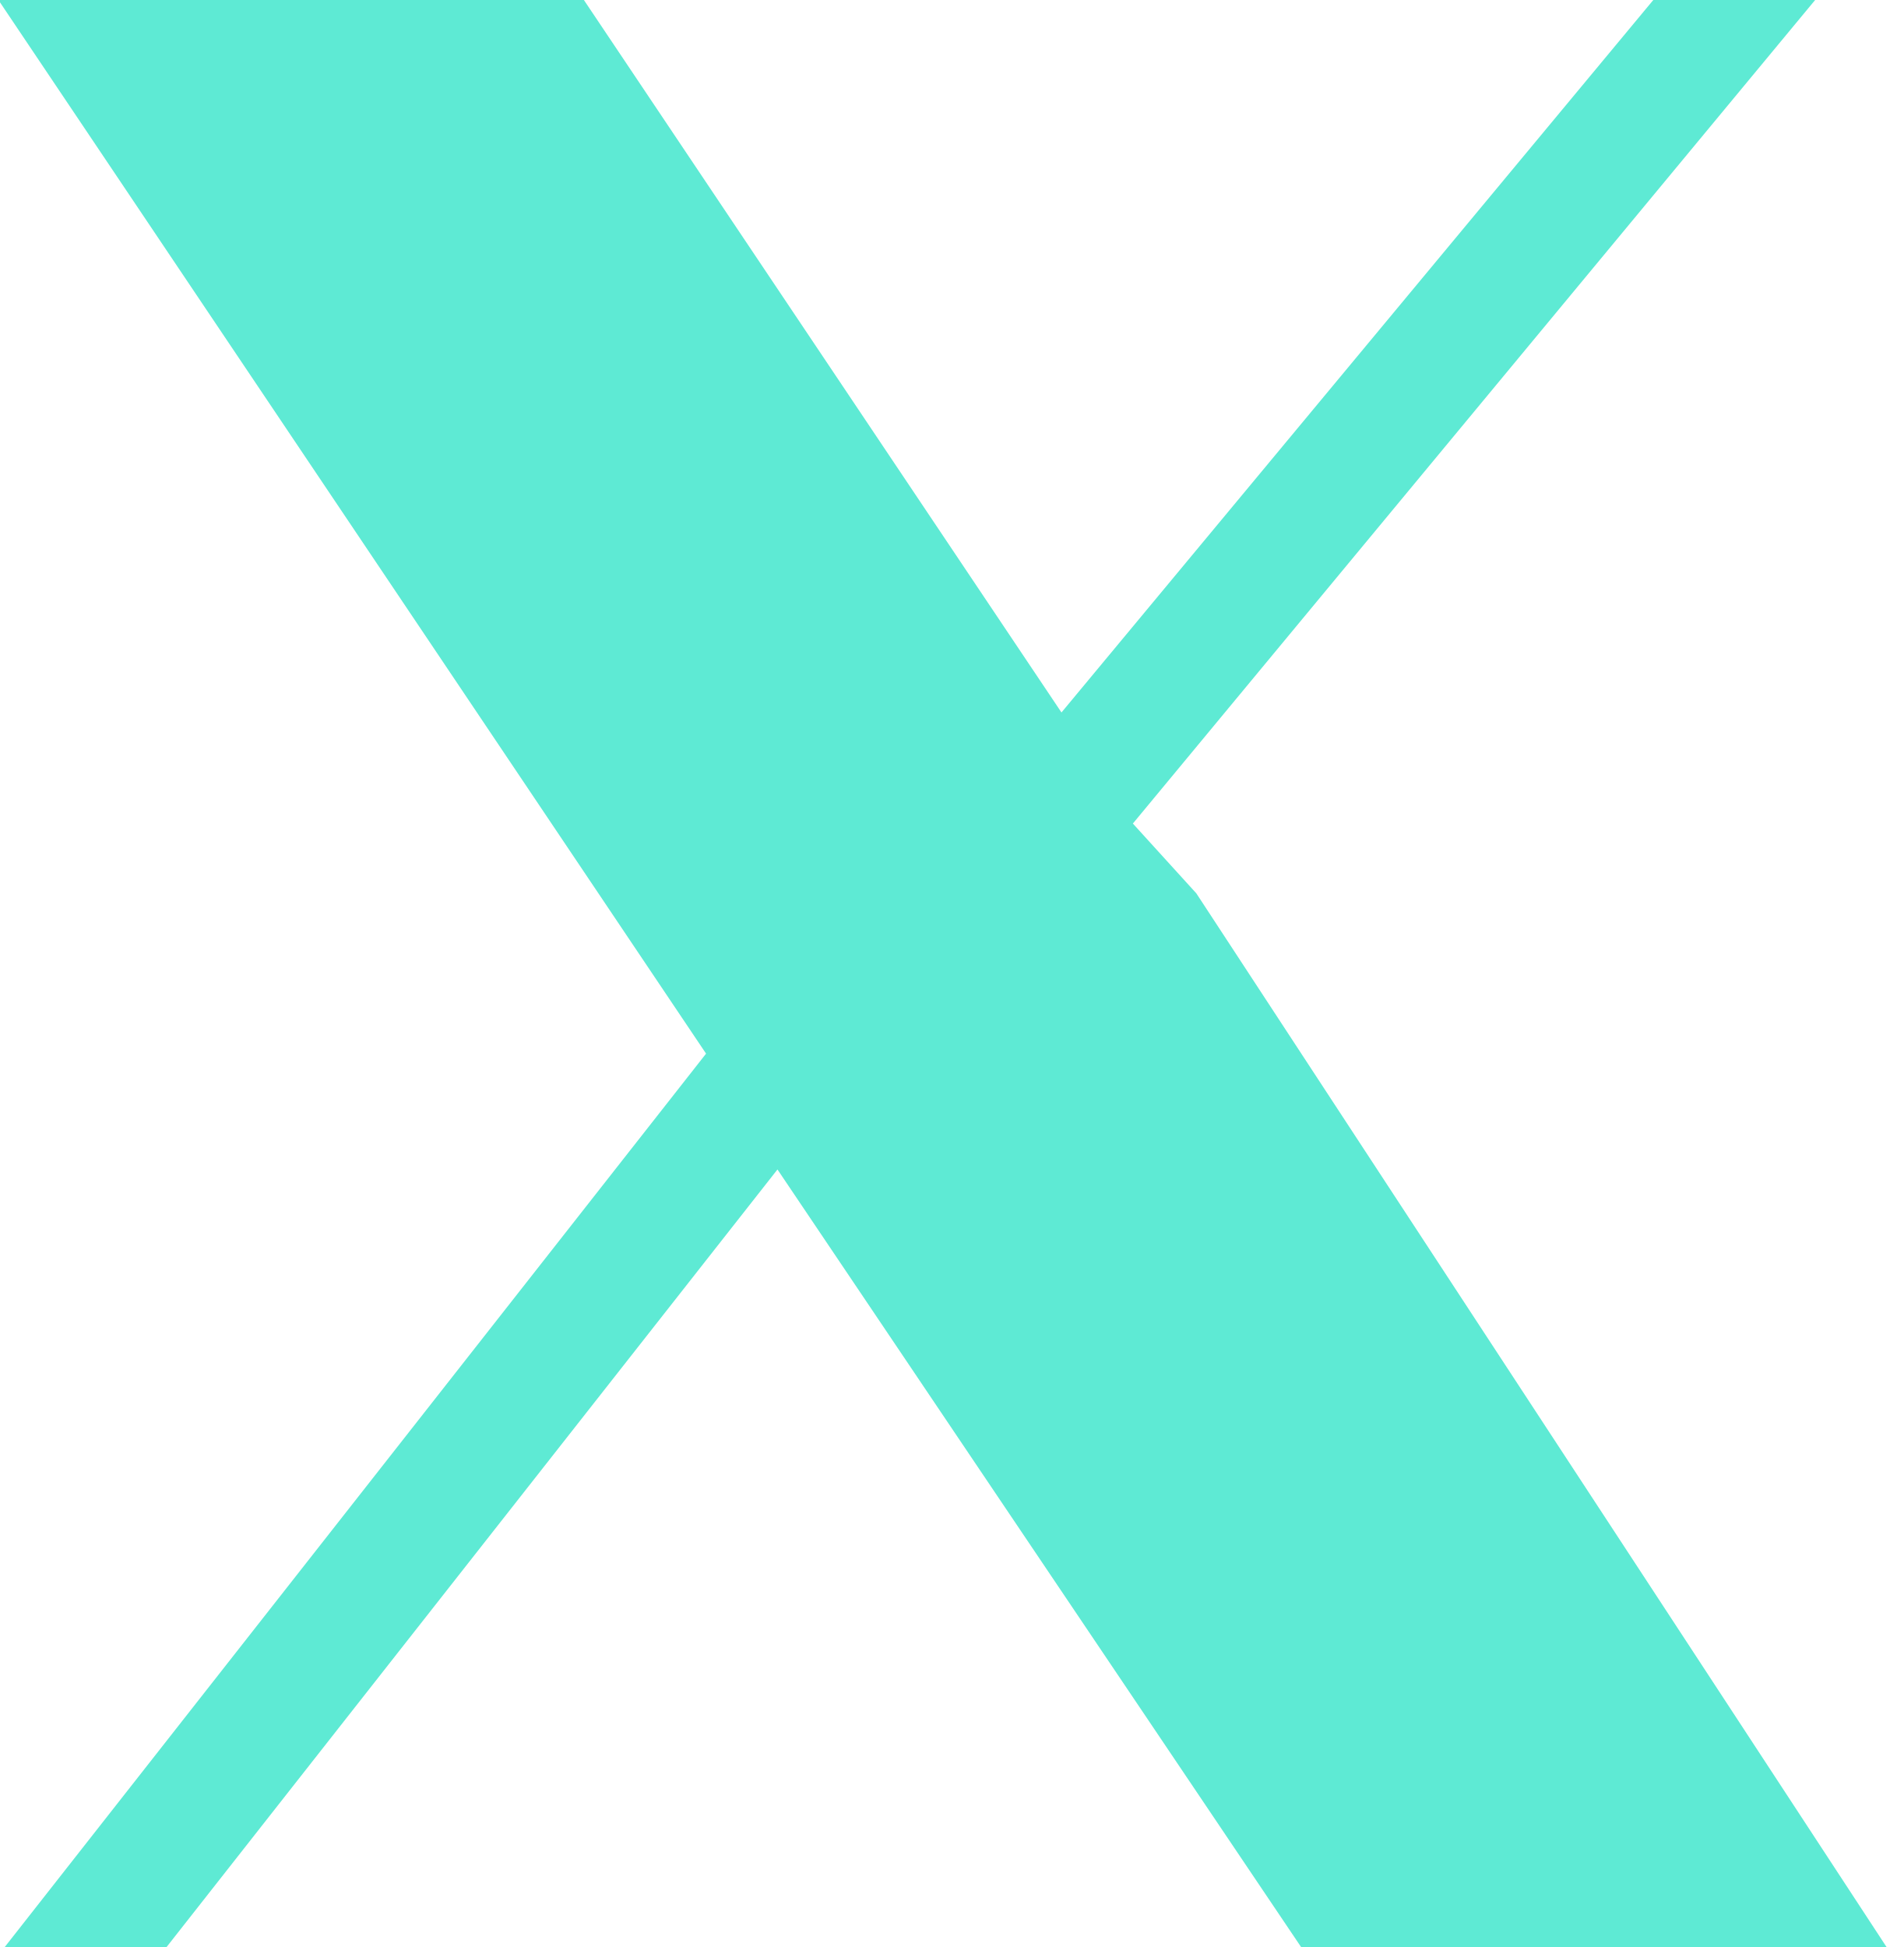
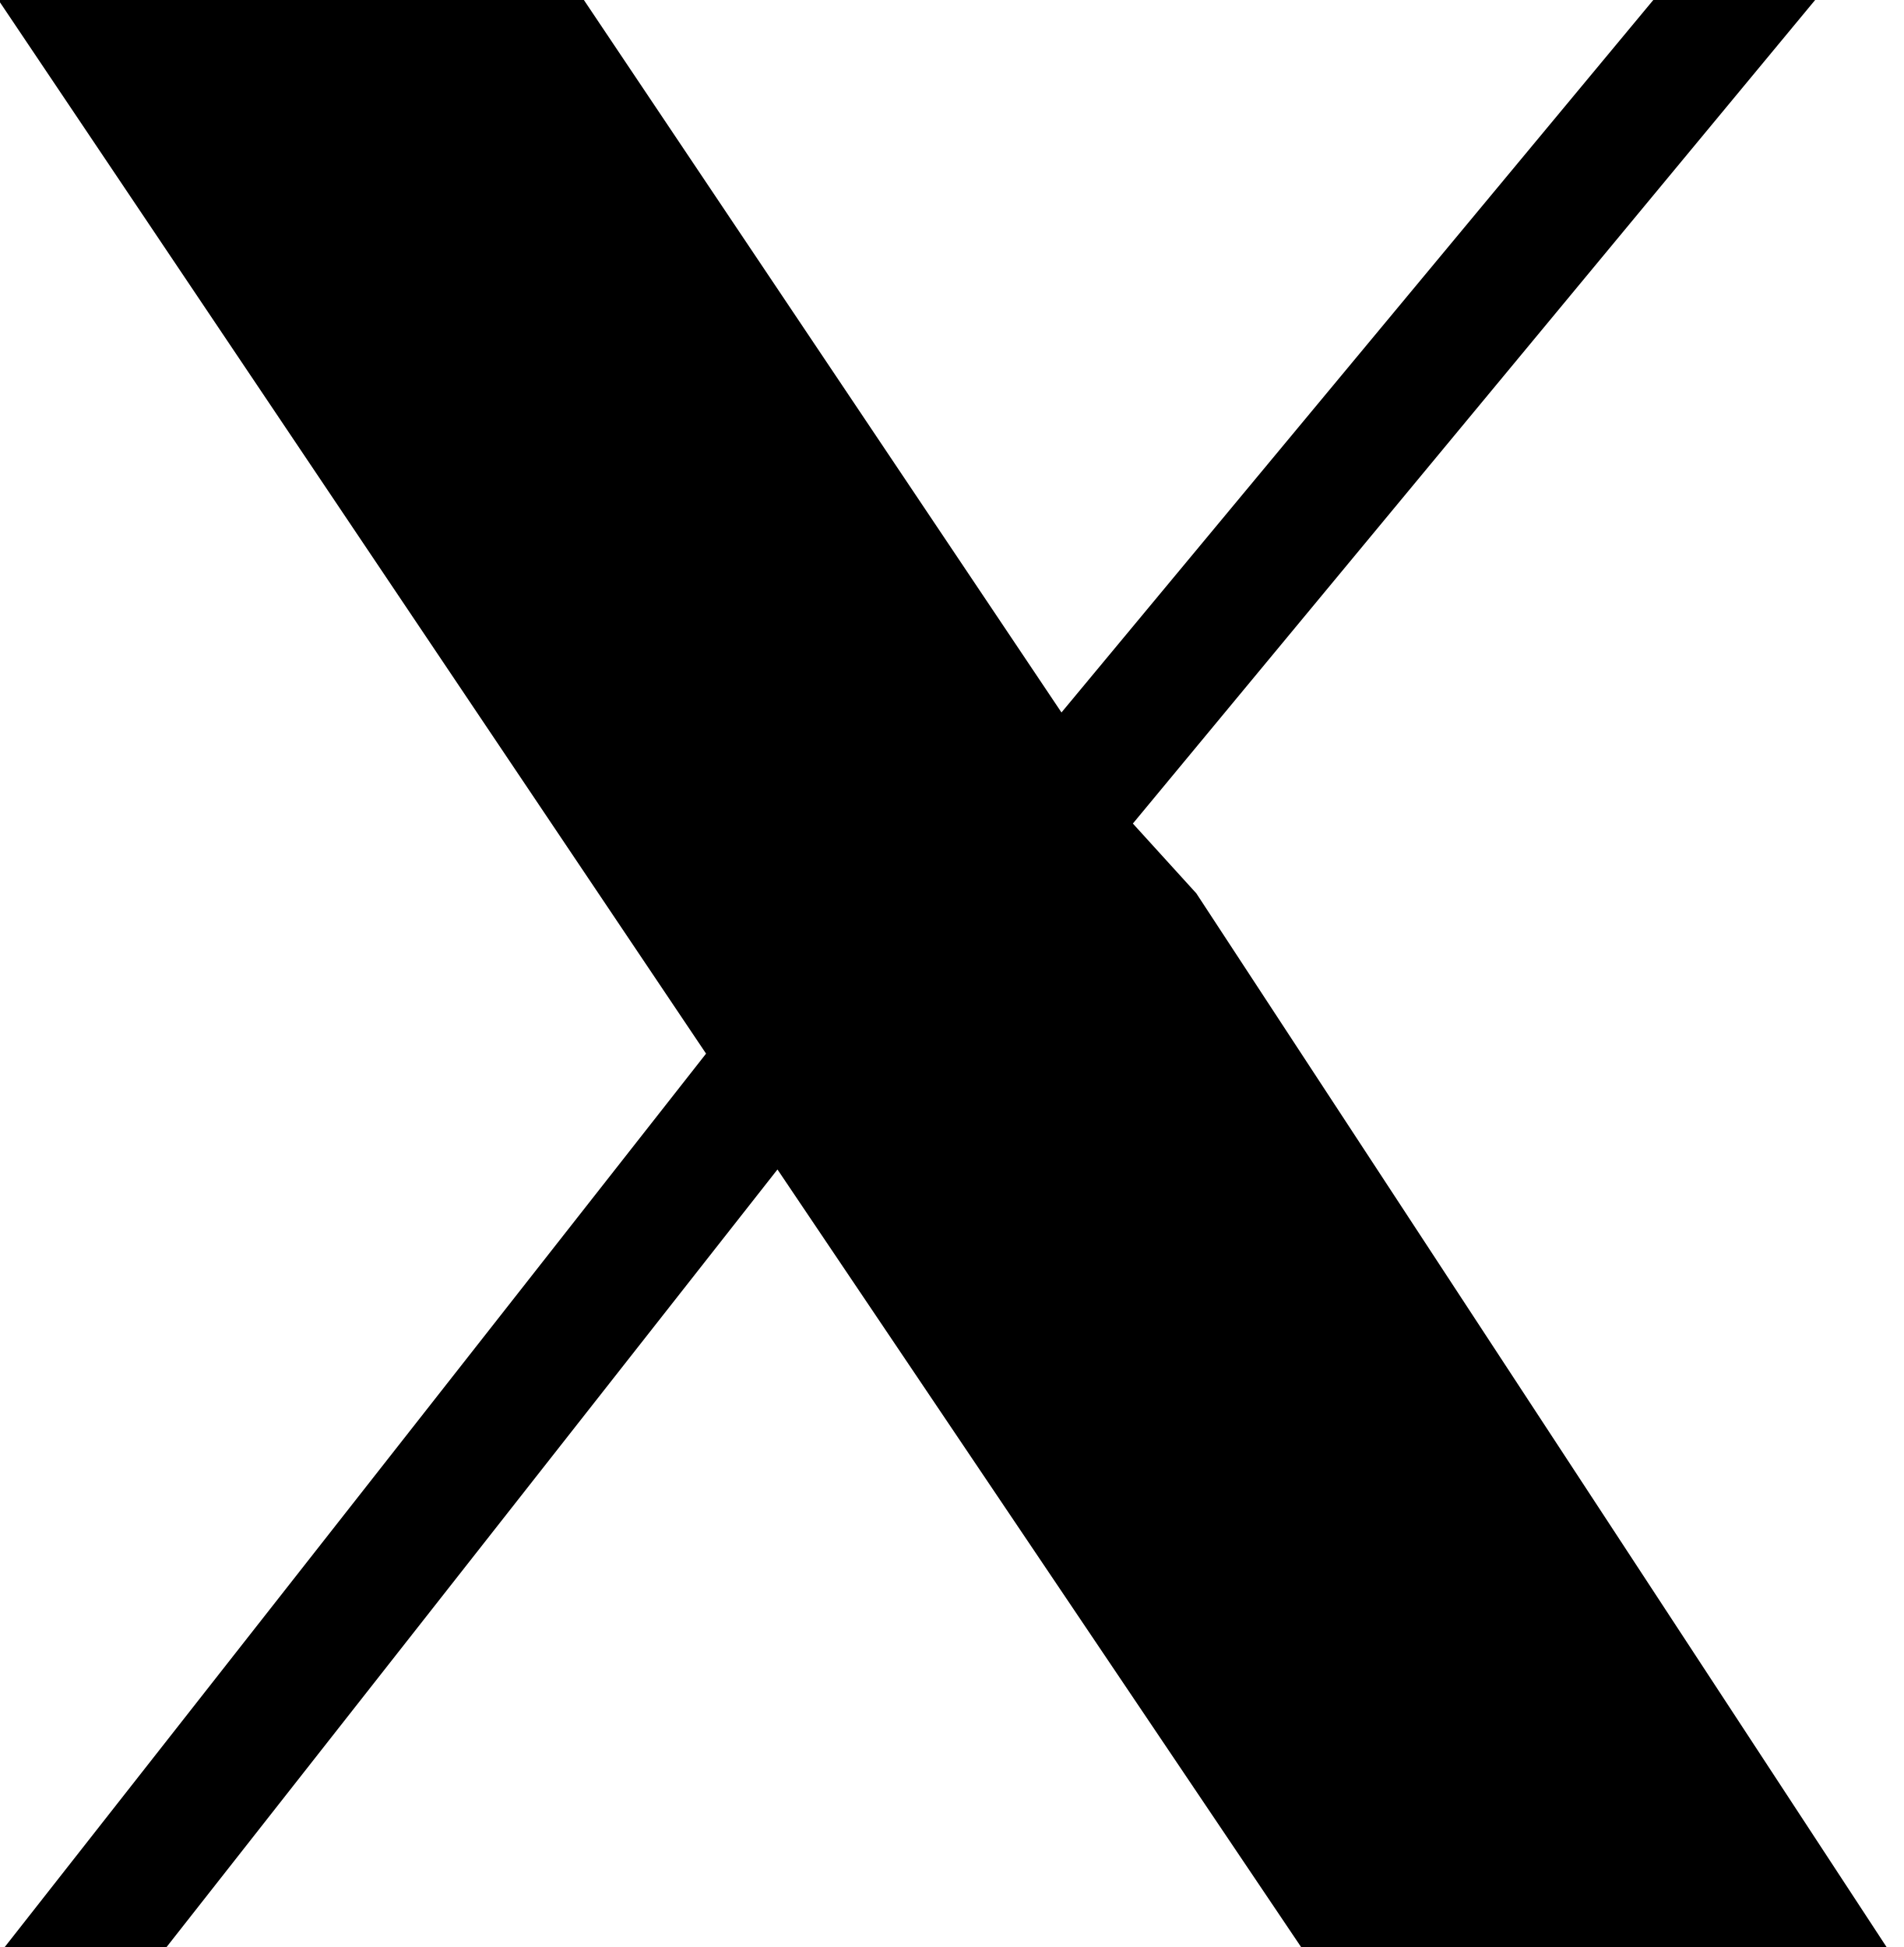
- <svg xmlns="http://www.w3.org/2000/svg" width="100%" height="100%" viewBox="0 0 1200 1227" fill="#5eead4">
+ <svg xmlns="http://www.w3.org/2000/svg" width="100%" height="100%" viewBox="0 0 1200 1227" fill="currentColor">
  <path d="M714 519l430-519h-102l-373 449-301-449h-369l446 664-442 563h102l385-490 330 490h369l-435-664z" />
</svg>
